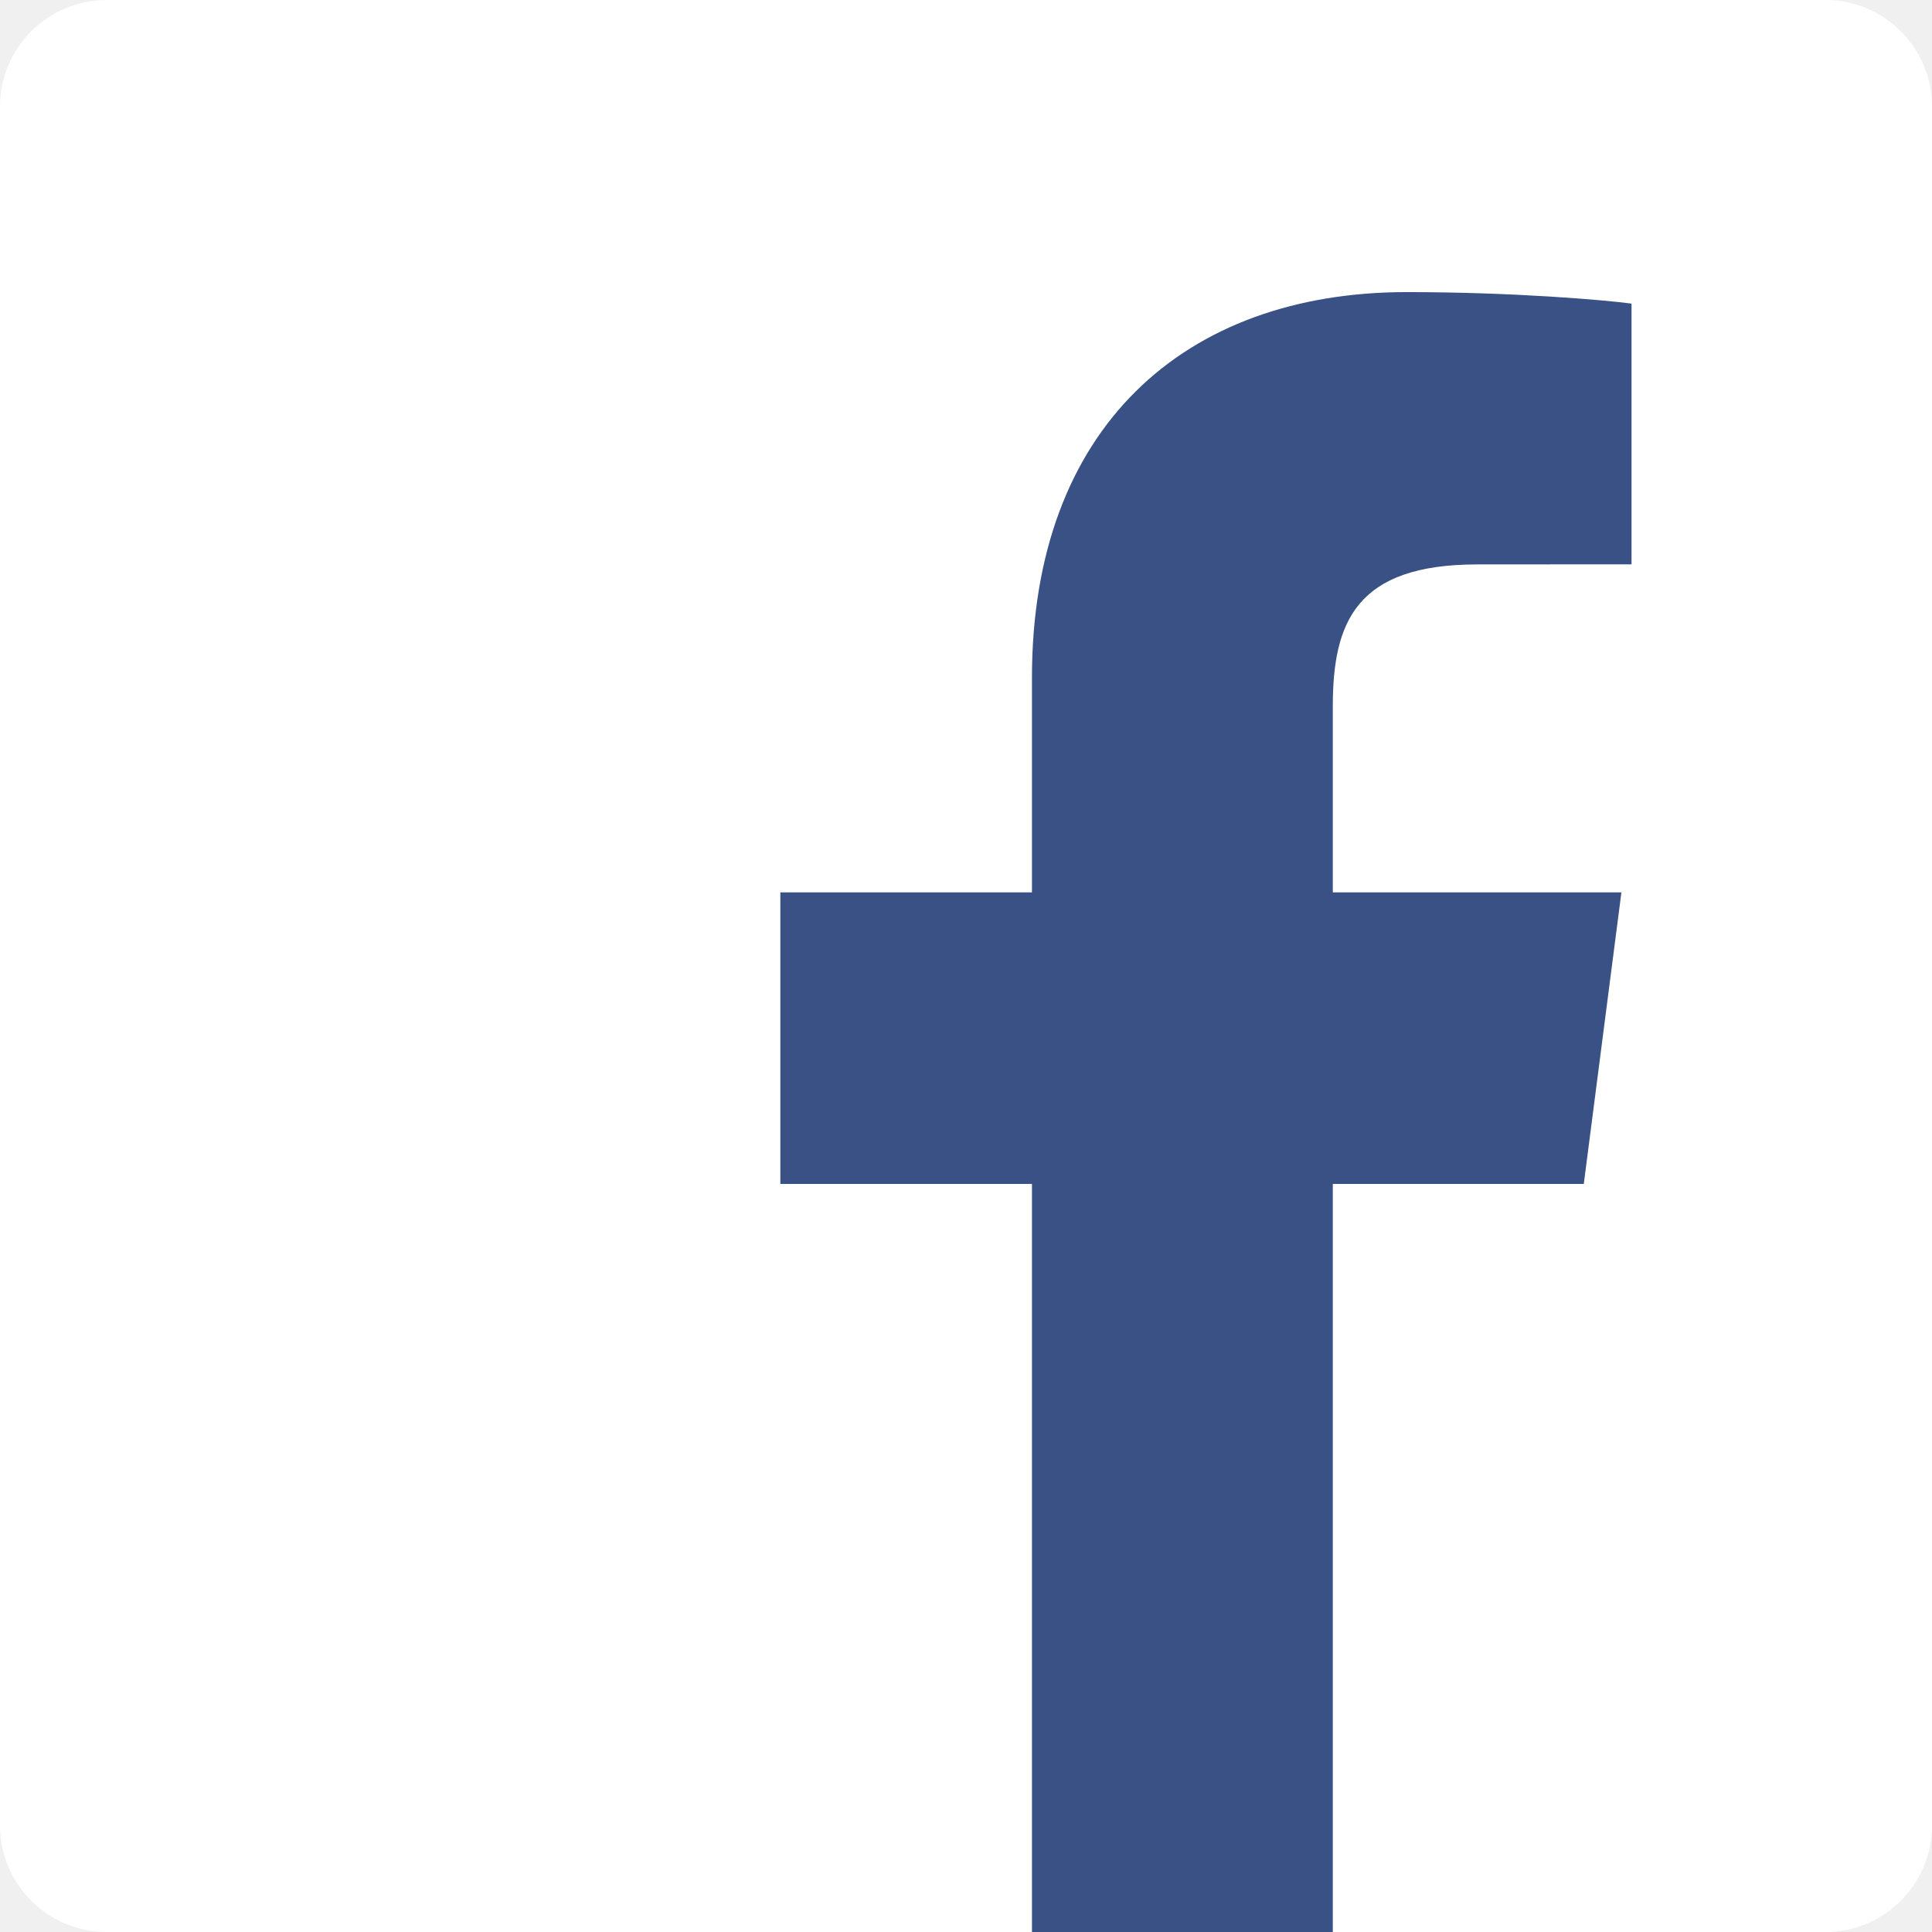
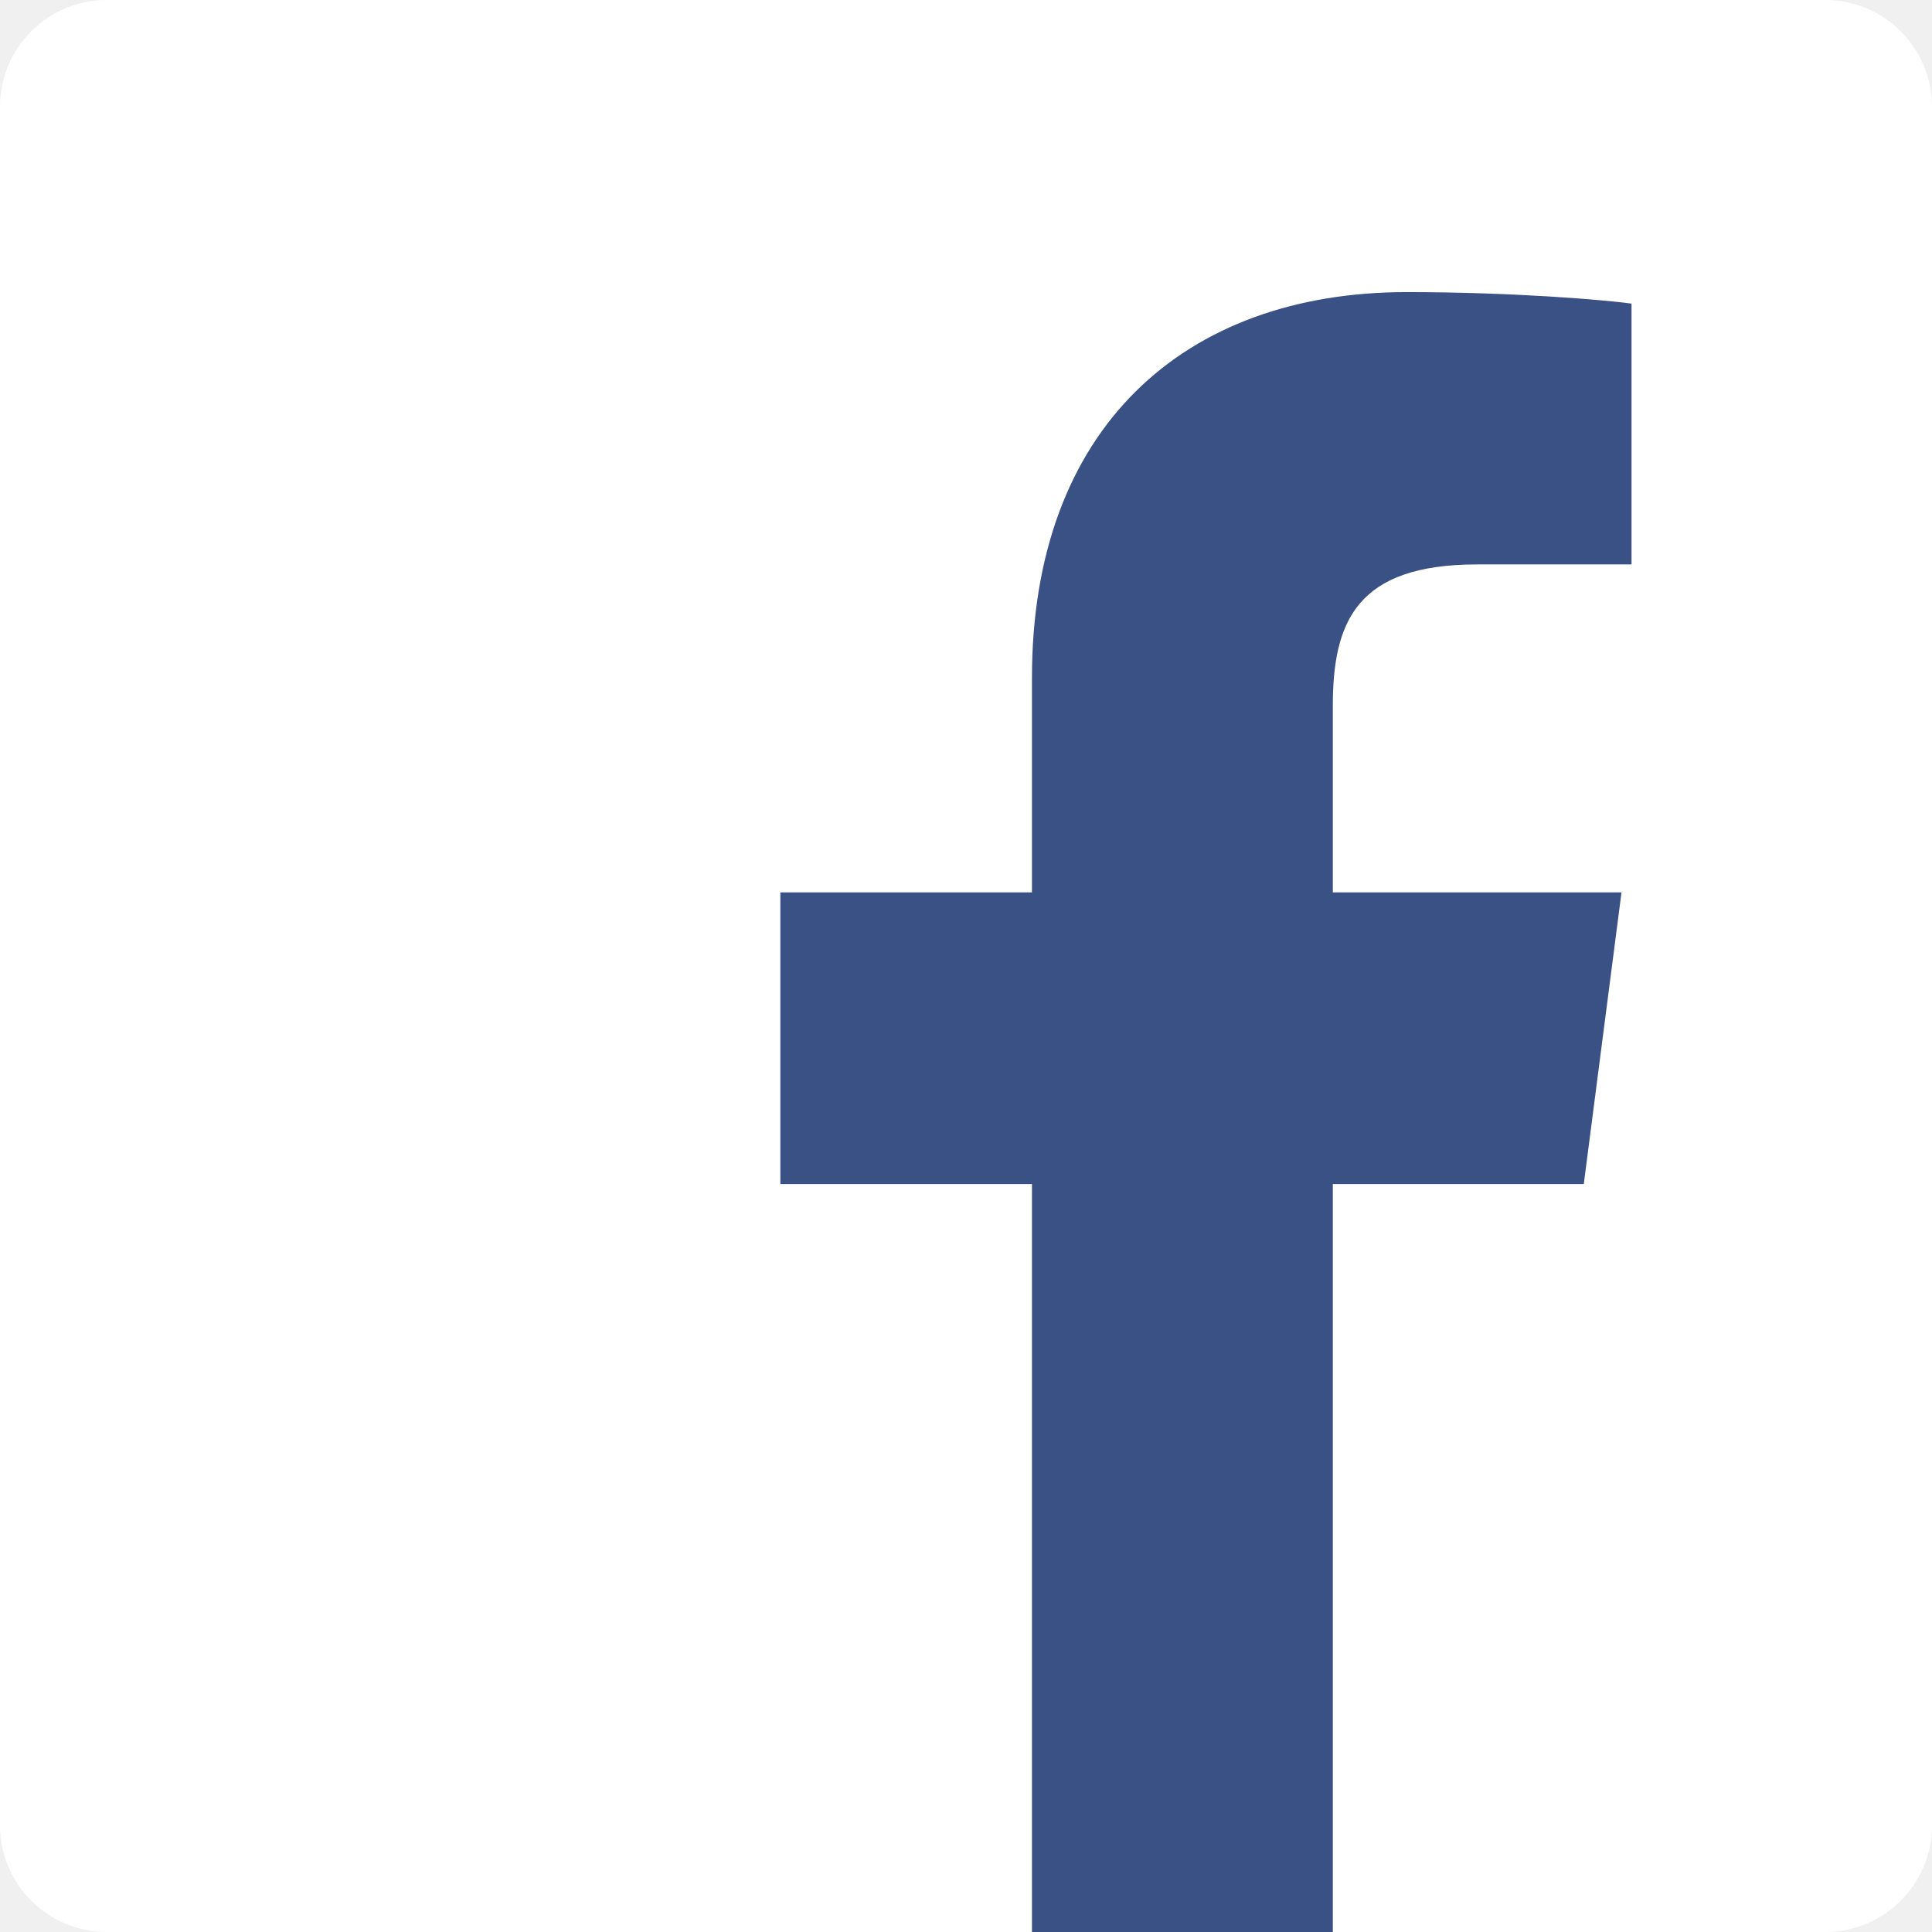
- <svg xmlns="http://www.w3.org/2000/svg" width="21px" height="21px" viewBox="0 0 21 21" version="1.1">
-   <defs />
-   <g id="Page-1" stroke="none" stroke-width="1" fill="none" fill-rule="evenodd">
-     <g id="152---iPad" transform="translate(-82, -38)">
-       <g id="sso-facebook" transform="translate(82, 38)">
-         <g id="sso-fb">
-           <path d="M19.841,21 C20.481,21 21,20.481 21,19.841 L21,1.159 C21,0.519 20.481,0 19.841,0 L1.159,0 C0.519,0 0,0.519 0,1.159 L0,19.841 C0,20.481 0.519,21 1.159,21 L19.841,21" id="Fill-1" fill="#FFFFFF" />
-           <path d="M14.487,21 L14.487,12.869 L17.215,12.869 L17.624,9.7 L14.487,9.7 L14.487,7.677 C14.487,6.76 14.742,6.135 16.057,6.135 L17.734,6.134 L17.734,3.3 C17.444,3.261 16.449,3.175 15.29,3.175 C12.872,3.175 11.217,4.652 11.217,7.364 L11.217,9.7 L8.482,9.7 L8.482,12.869 L11.217,12.869 L11.217,21 L14.487,21" id="Fill-2" fill="#395185" />
-         </g>
-       </g>
-     </g>
+ <svg xmlns="http://www.w3.org/2000/svg" width="21" height="21" viewBox="0 0 21 21">
+   <g fill="none" fill-rule="evenodd">
+     <path d="M19.84 21c.64 0 1.16-.52 1.16-1.16V1.16C21 .52 20.48 0 19.84 0H1.16C.52 0 0 .52 0 1.16v18.68C0 20.48.52 21 1.16 21h18.68" fill="#FFF" />
+     <path d="M14.487 21v-8.13h2.728l.41-3.17h-3.138V7.677c0-.917.255-1.542 1.57-1.542h1.677V3.3c-.29-.04-1.285-.125-2.444-.125-2.418 0-4.073 1.477-4.073 4.19V9.7H8.482v3.17h2.735V21h3.27" fill="#395185" />
  </g>
</svg>
